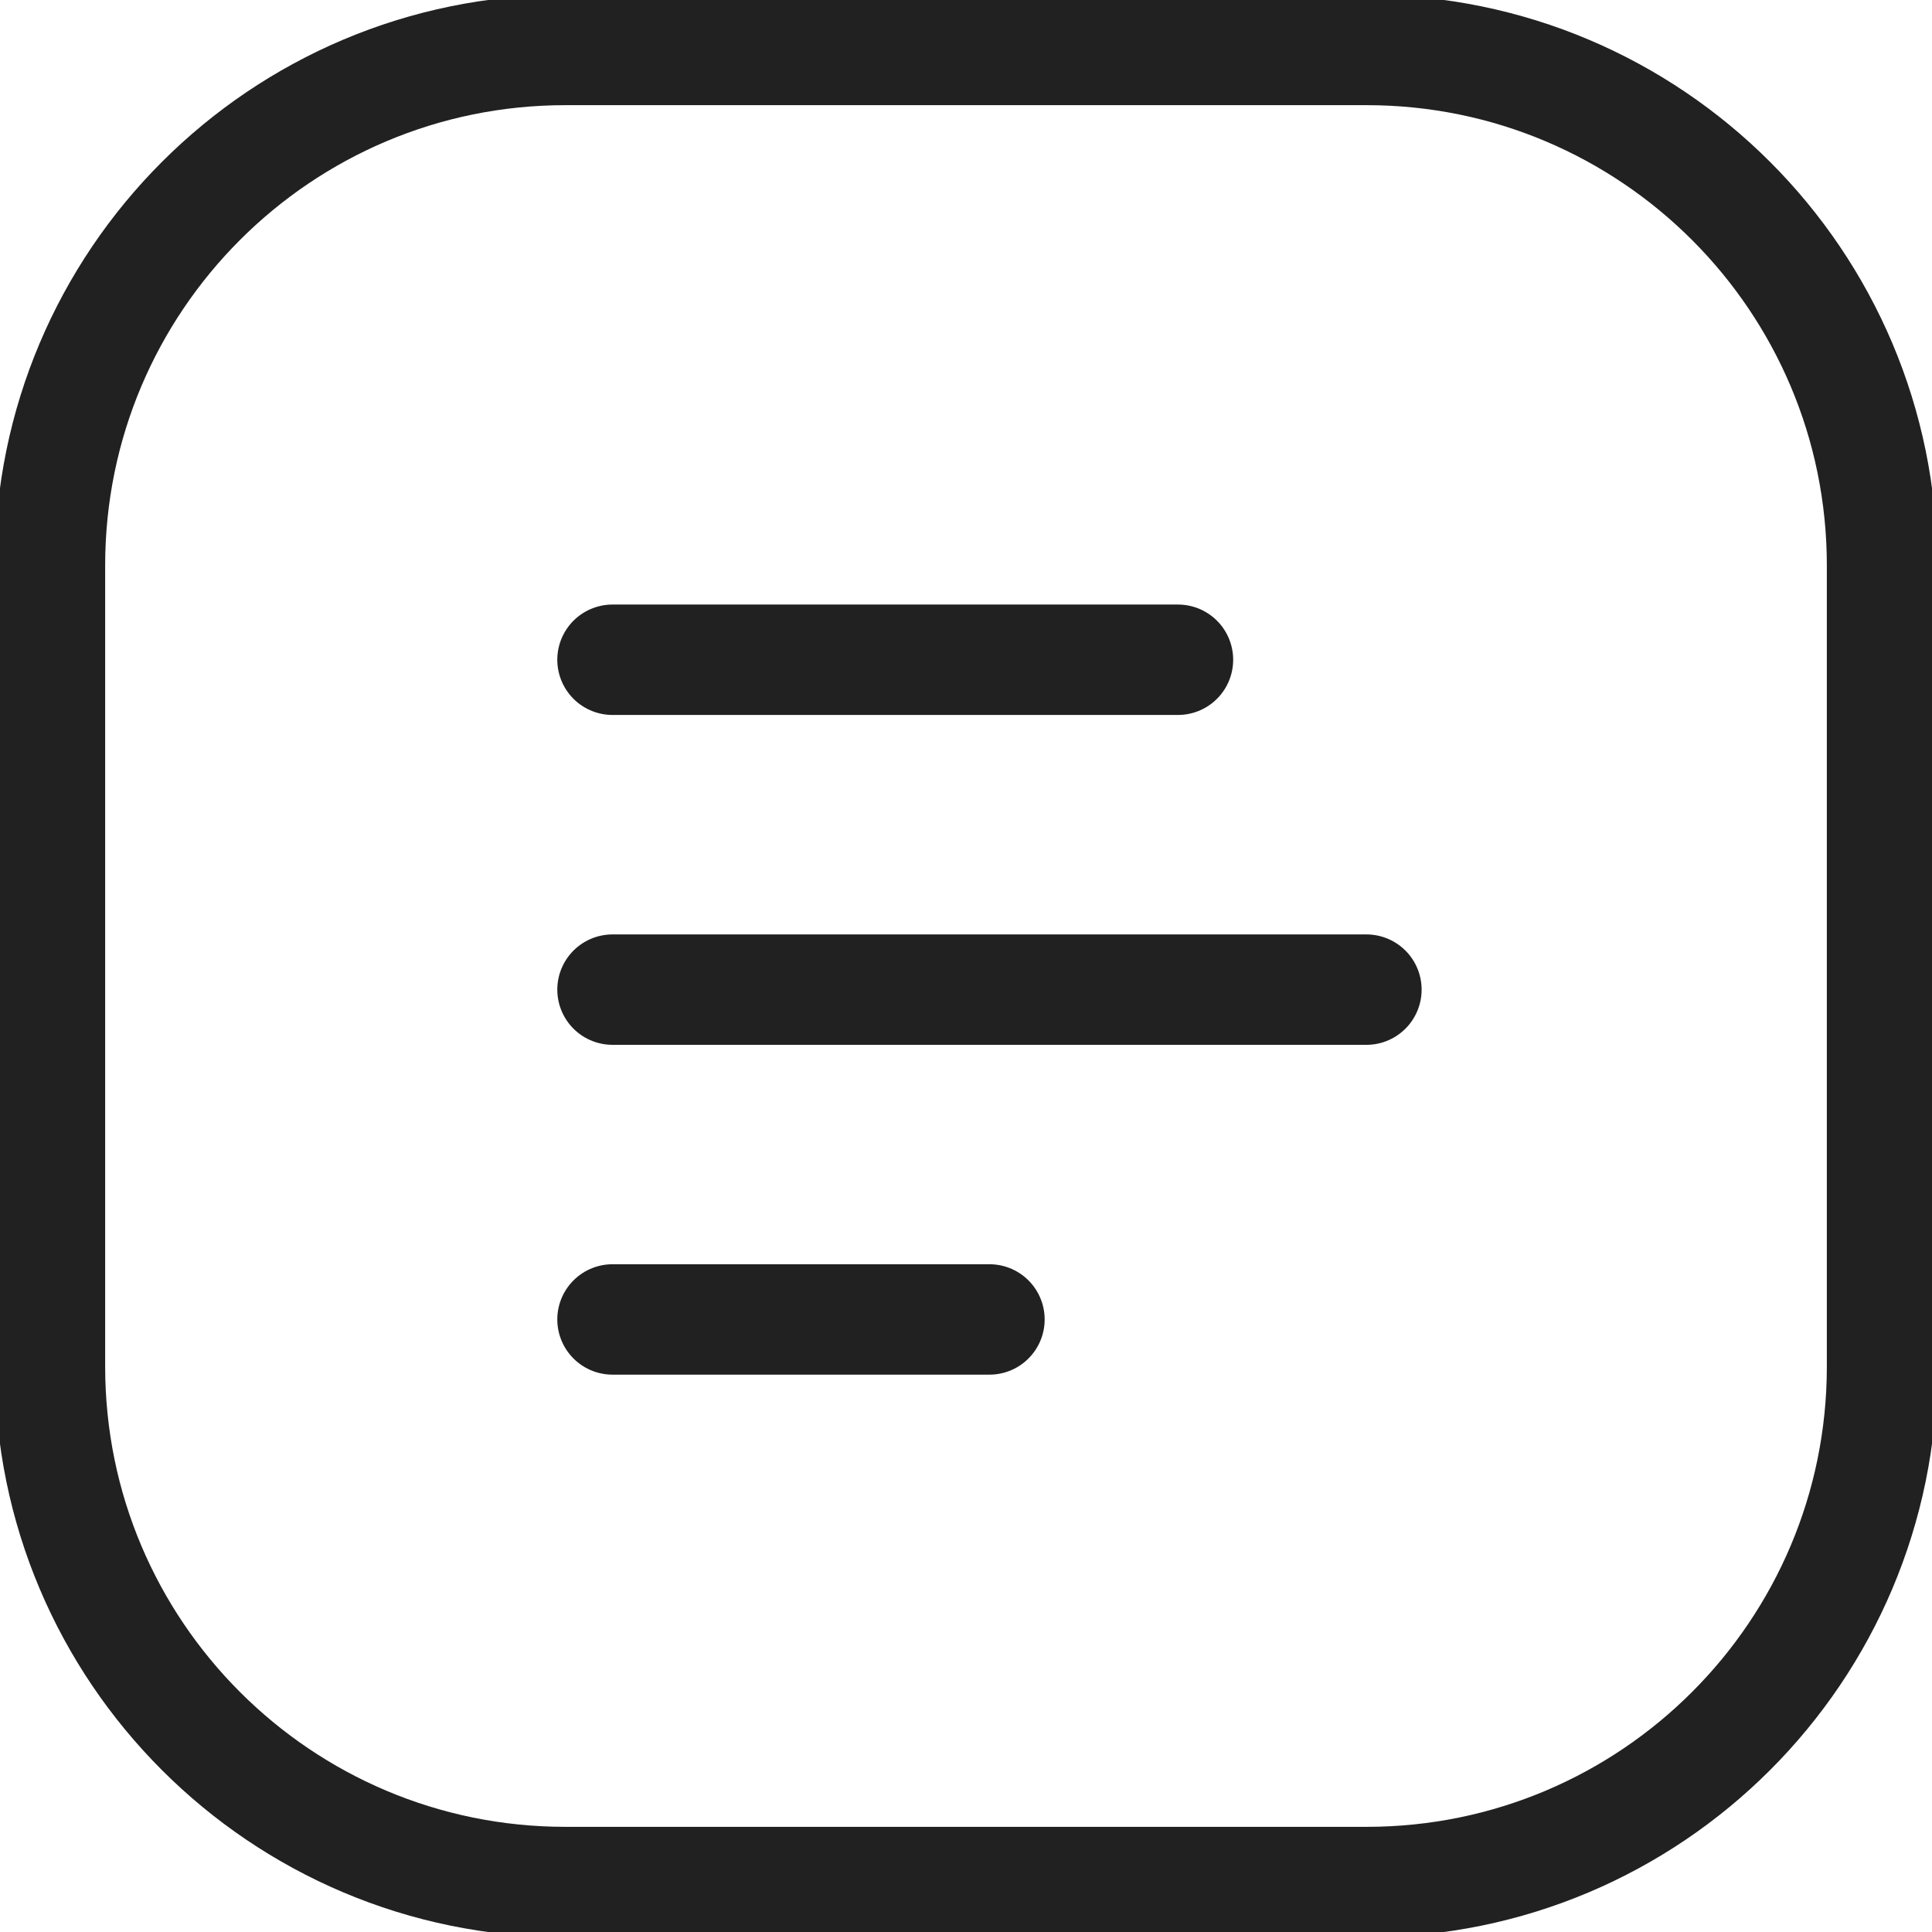
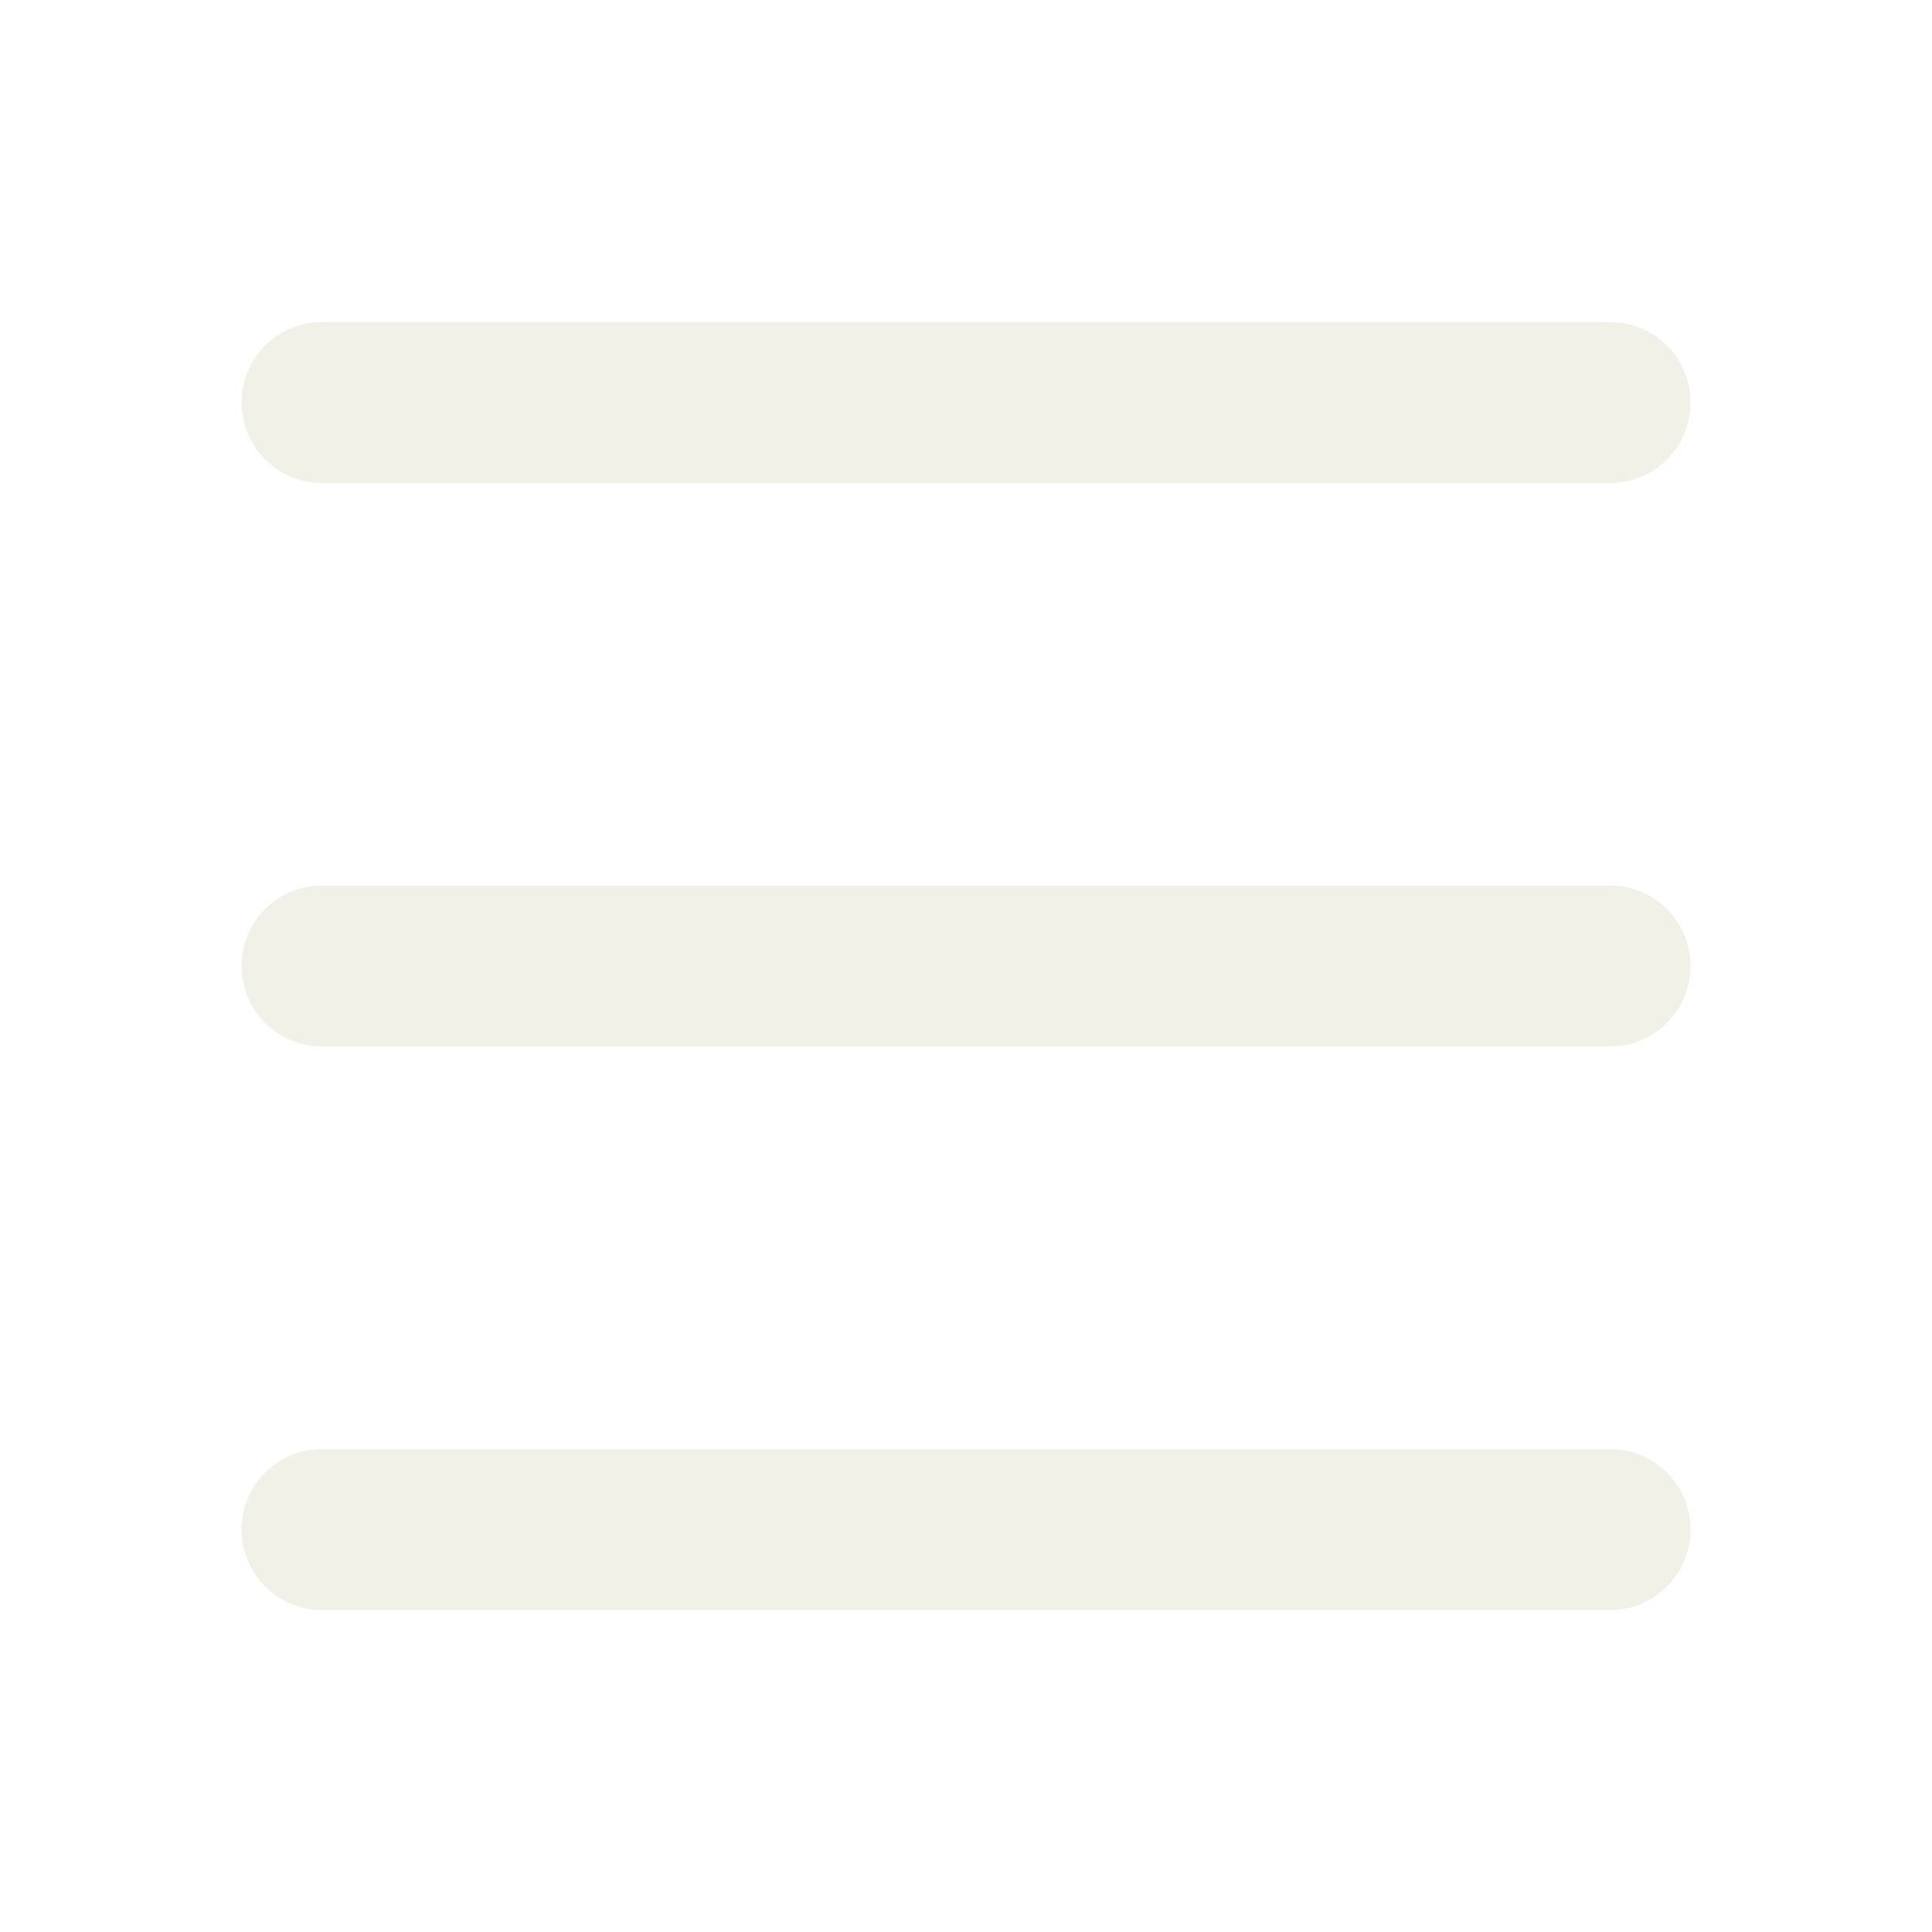
- <svg xmlns="http://www.w3.org/2000/svg" width="35" height="35" viewBox="0 0 35 35" fill="none">
-   <rect x="0.905" y="0.905" width="33.19" height="33.19" rx="9.339" stroke="#212121" stroke-width="2" />
-   <path d="M11.096 11.952L21.34 11.952" stroke="#212121" stroke-width="2" stroke-linecap="round" stroke-linejoin="round" />
-   <path d="M11.096 17.928L24.754 17.928" stroke="#212121" stroke-width="2" stroke-linecap="round" stroke-linejoin="round" />
-   <path d="M11.096 23.903L17.925 23.903" stroke="#212121" stroke-width="2" stroke-linecap="round" stroke-linejoin="round" />
+ <svg xmlns="http://www.w3.org/2000/svg" width="32" height="32" viewBox="0 0 32 32" fill="none">
+   <path d="M5.334 6.667L26.667 6.667" stroke="#F2F1E8" stroke-width="2.667" stroke-linecap="round" stroke-linejoin="round" />
+   <path d="M5.334 16L26.667 16" stroke="#F2F1E8" stroke-width="2.667" stroke-linecap="round" stroke-linejoin="round" />
+   <path d="M5.334 25.334L26.667 25.334" stroke="#F2F1E8" stroke-width="2.667" stroke-linecap="round" stroke-linejoin="round" />
</svg>
